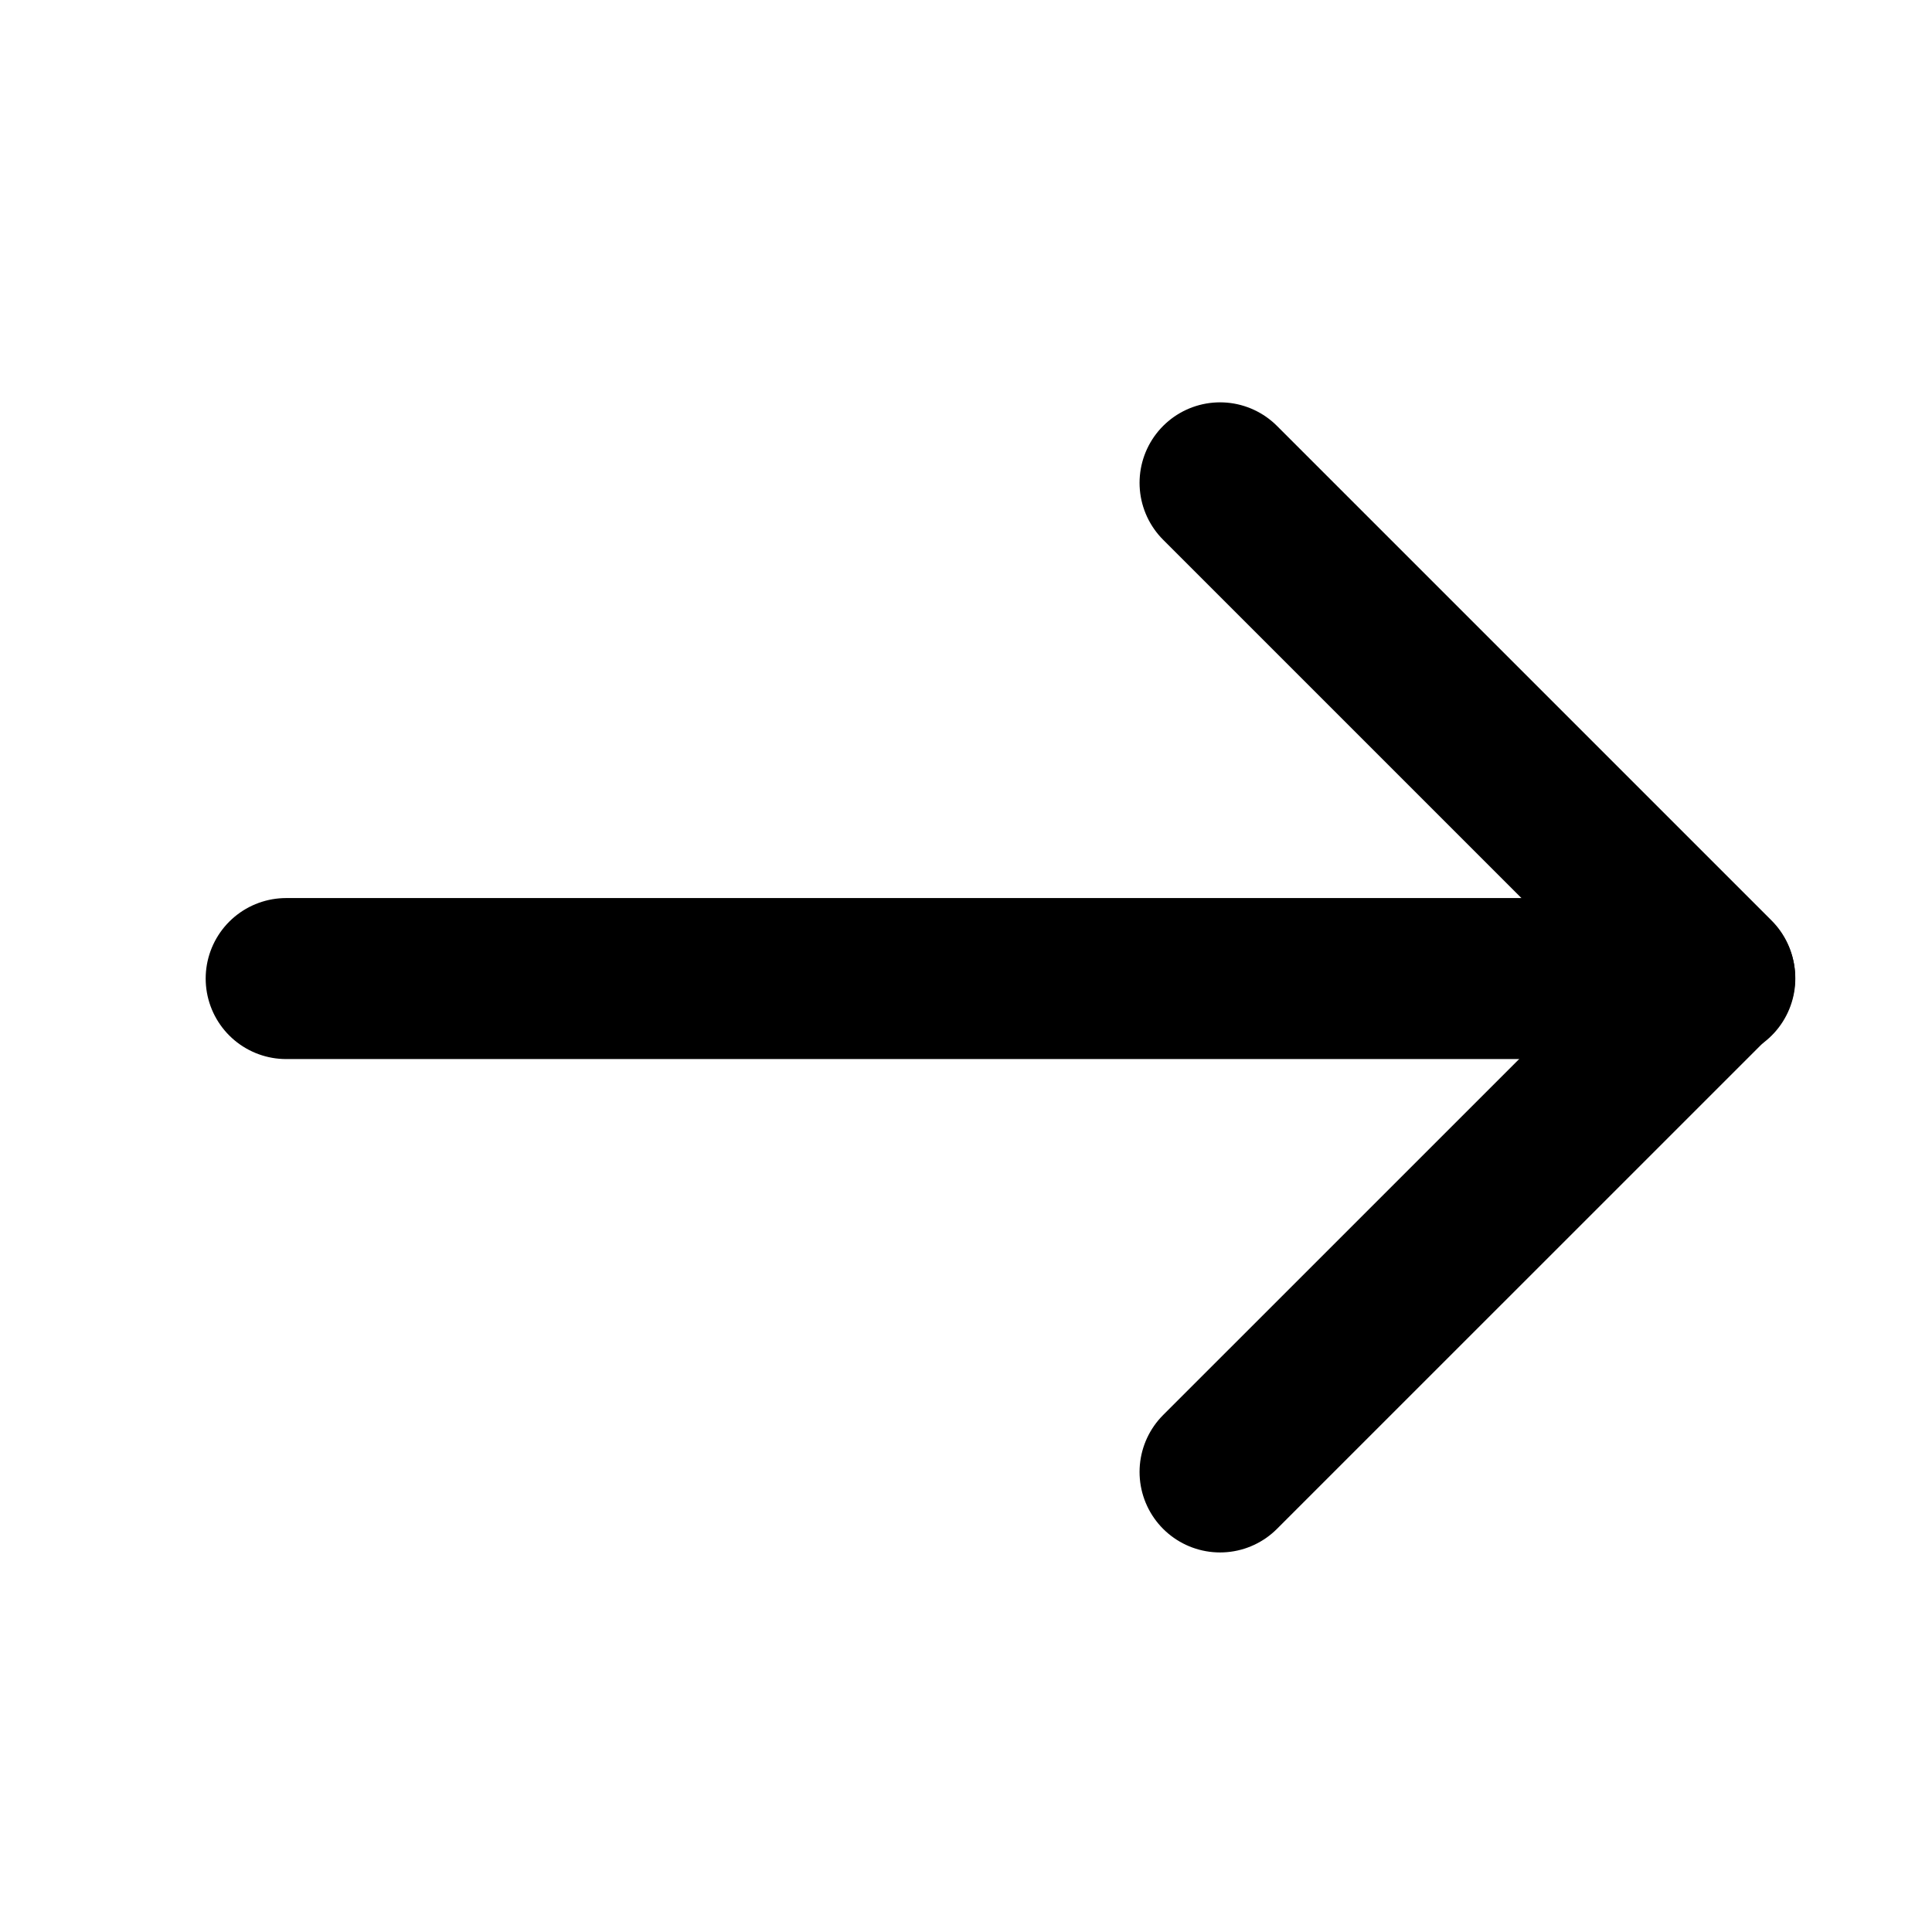
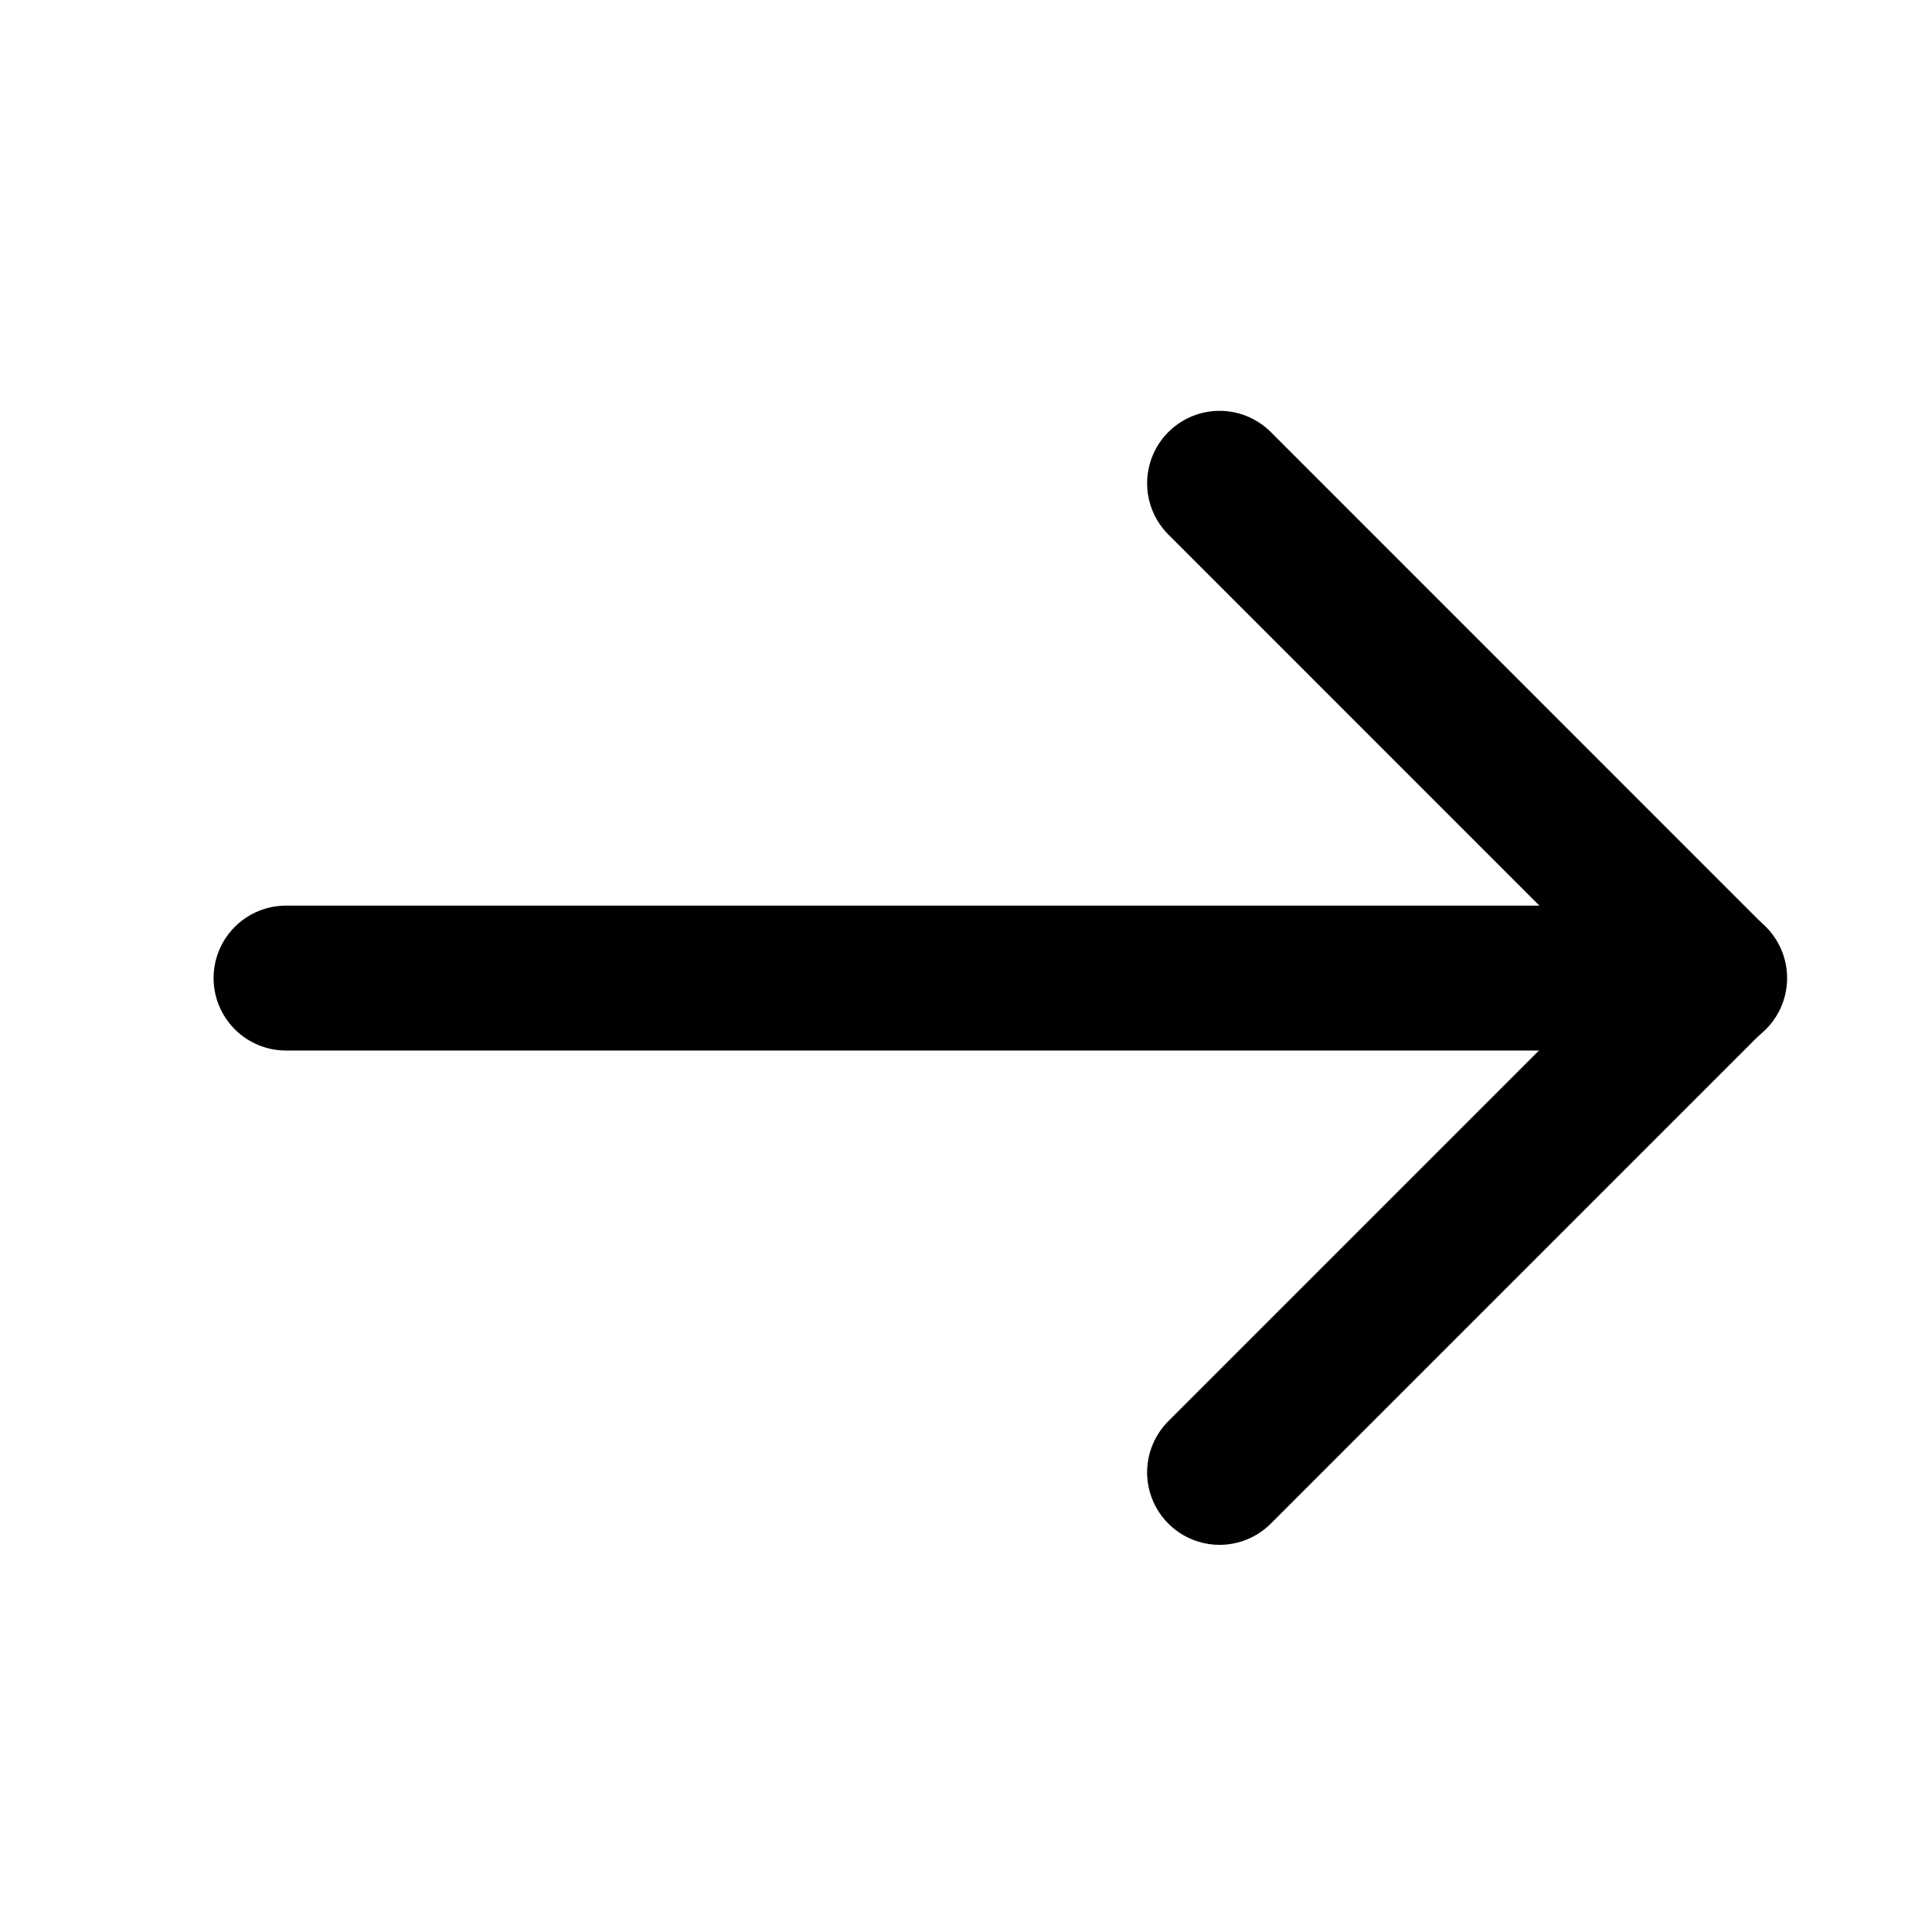
- <svg xmlns="http://www.w3.org/2000/svg" width="24" height="24" viewBox="0 0 24 24" fill="none">
-   <g>
-     <path d="M15.156 5.998L21.3 12.142L15.156 18.285" stroke="currentColor" stroke-width="2" stroke-linecap="round" stroke-linejoin="round" />
-     <path d="M3.555 12.156L21.302 12.156" stroke="currentColor" stroke-width="2" stroke-linecap="round" stroke-linejoin="round" />
+ <svg xmlns="http://www.w3.org/2000/svg" width="20" height="20" viewBox="0 0 20 20" fill="none">
+   <g opacity="1">
+     <path d="M12.625 5.003L17.744 10.123L12.625 15.242" stroke="currentColor" stroke-width="1.5" stroke-linecap="round" stroke-linejoin="round" />
+     <path d="M2.961 10.125L17.75 10.125" stroke="currentColor" stroke-width="1.5" stroke-linecap="round" stroke-linejoin="round" />
  </g>
</svg>
